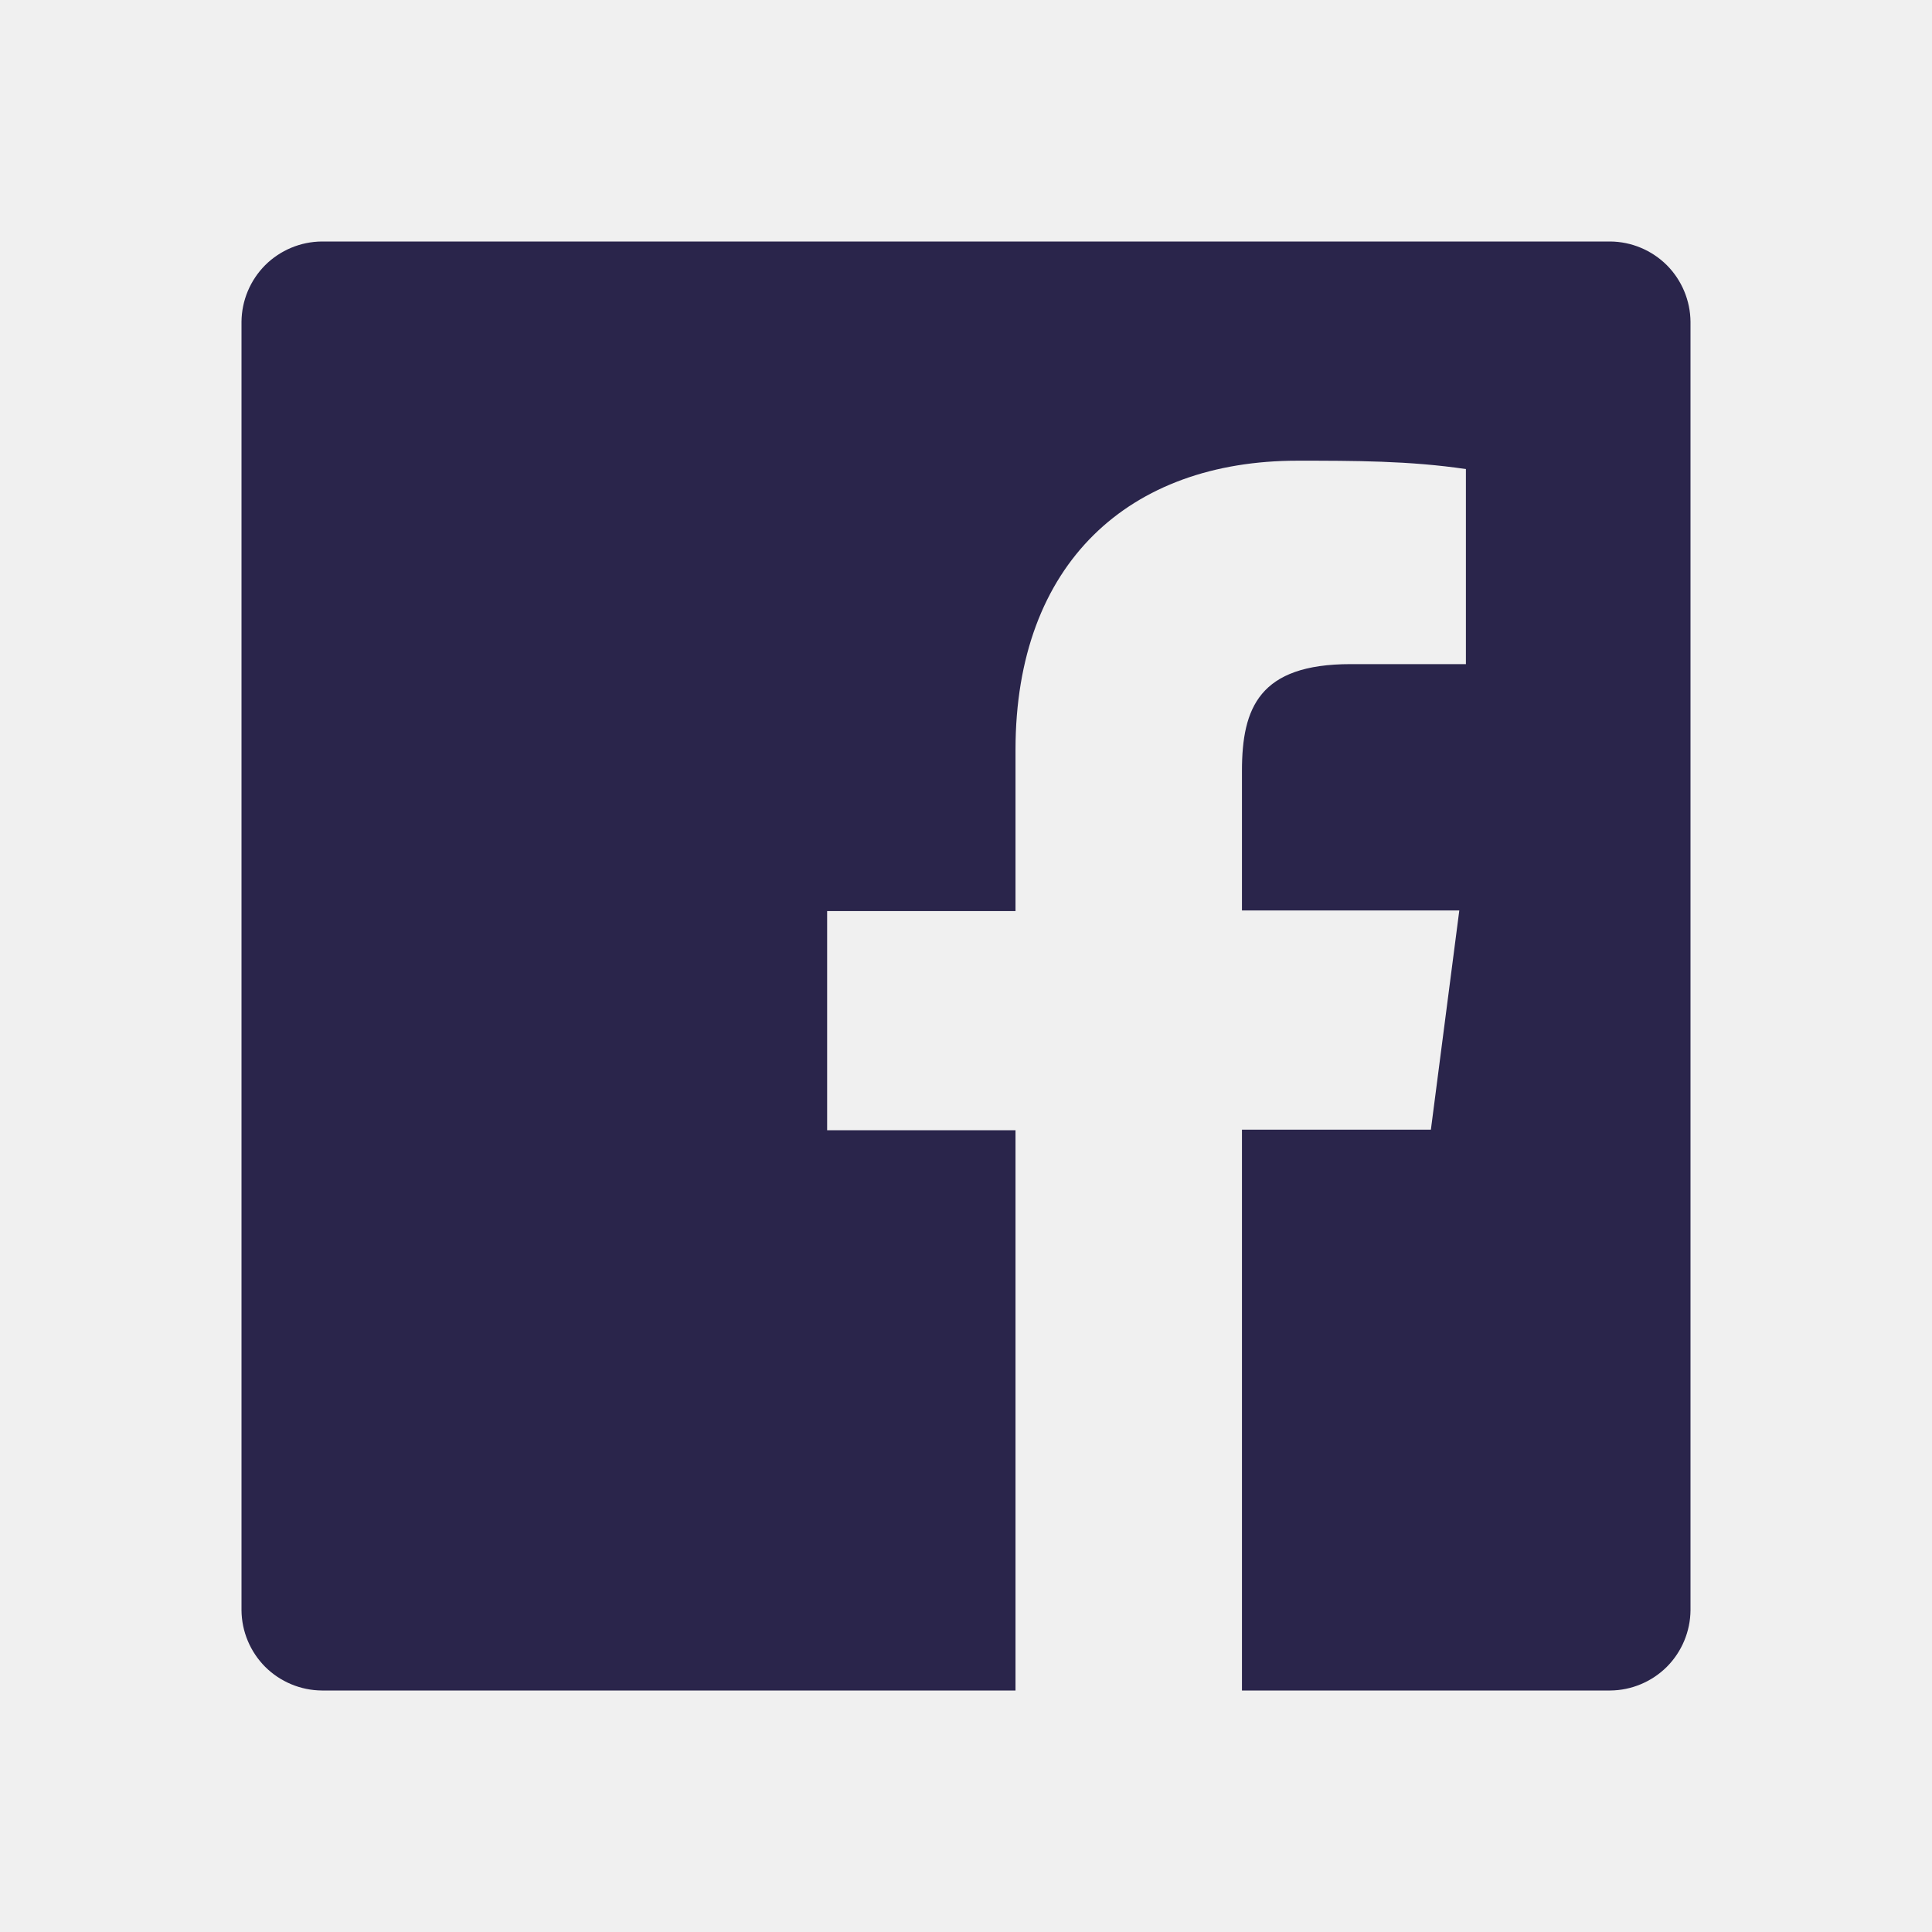
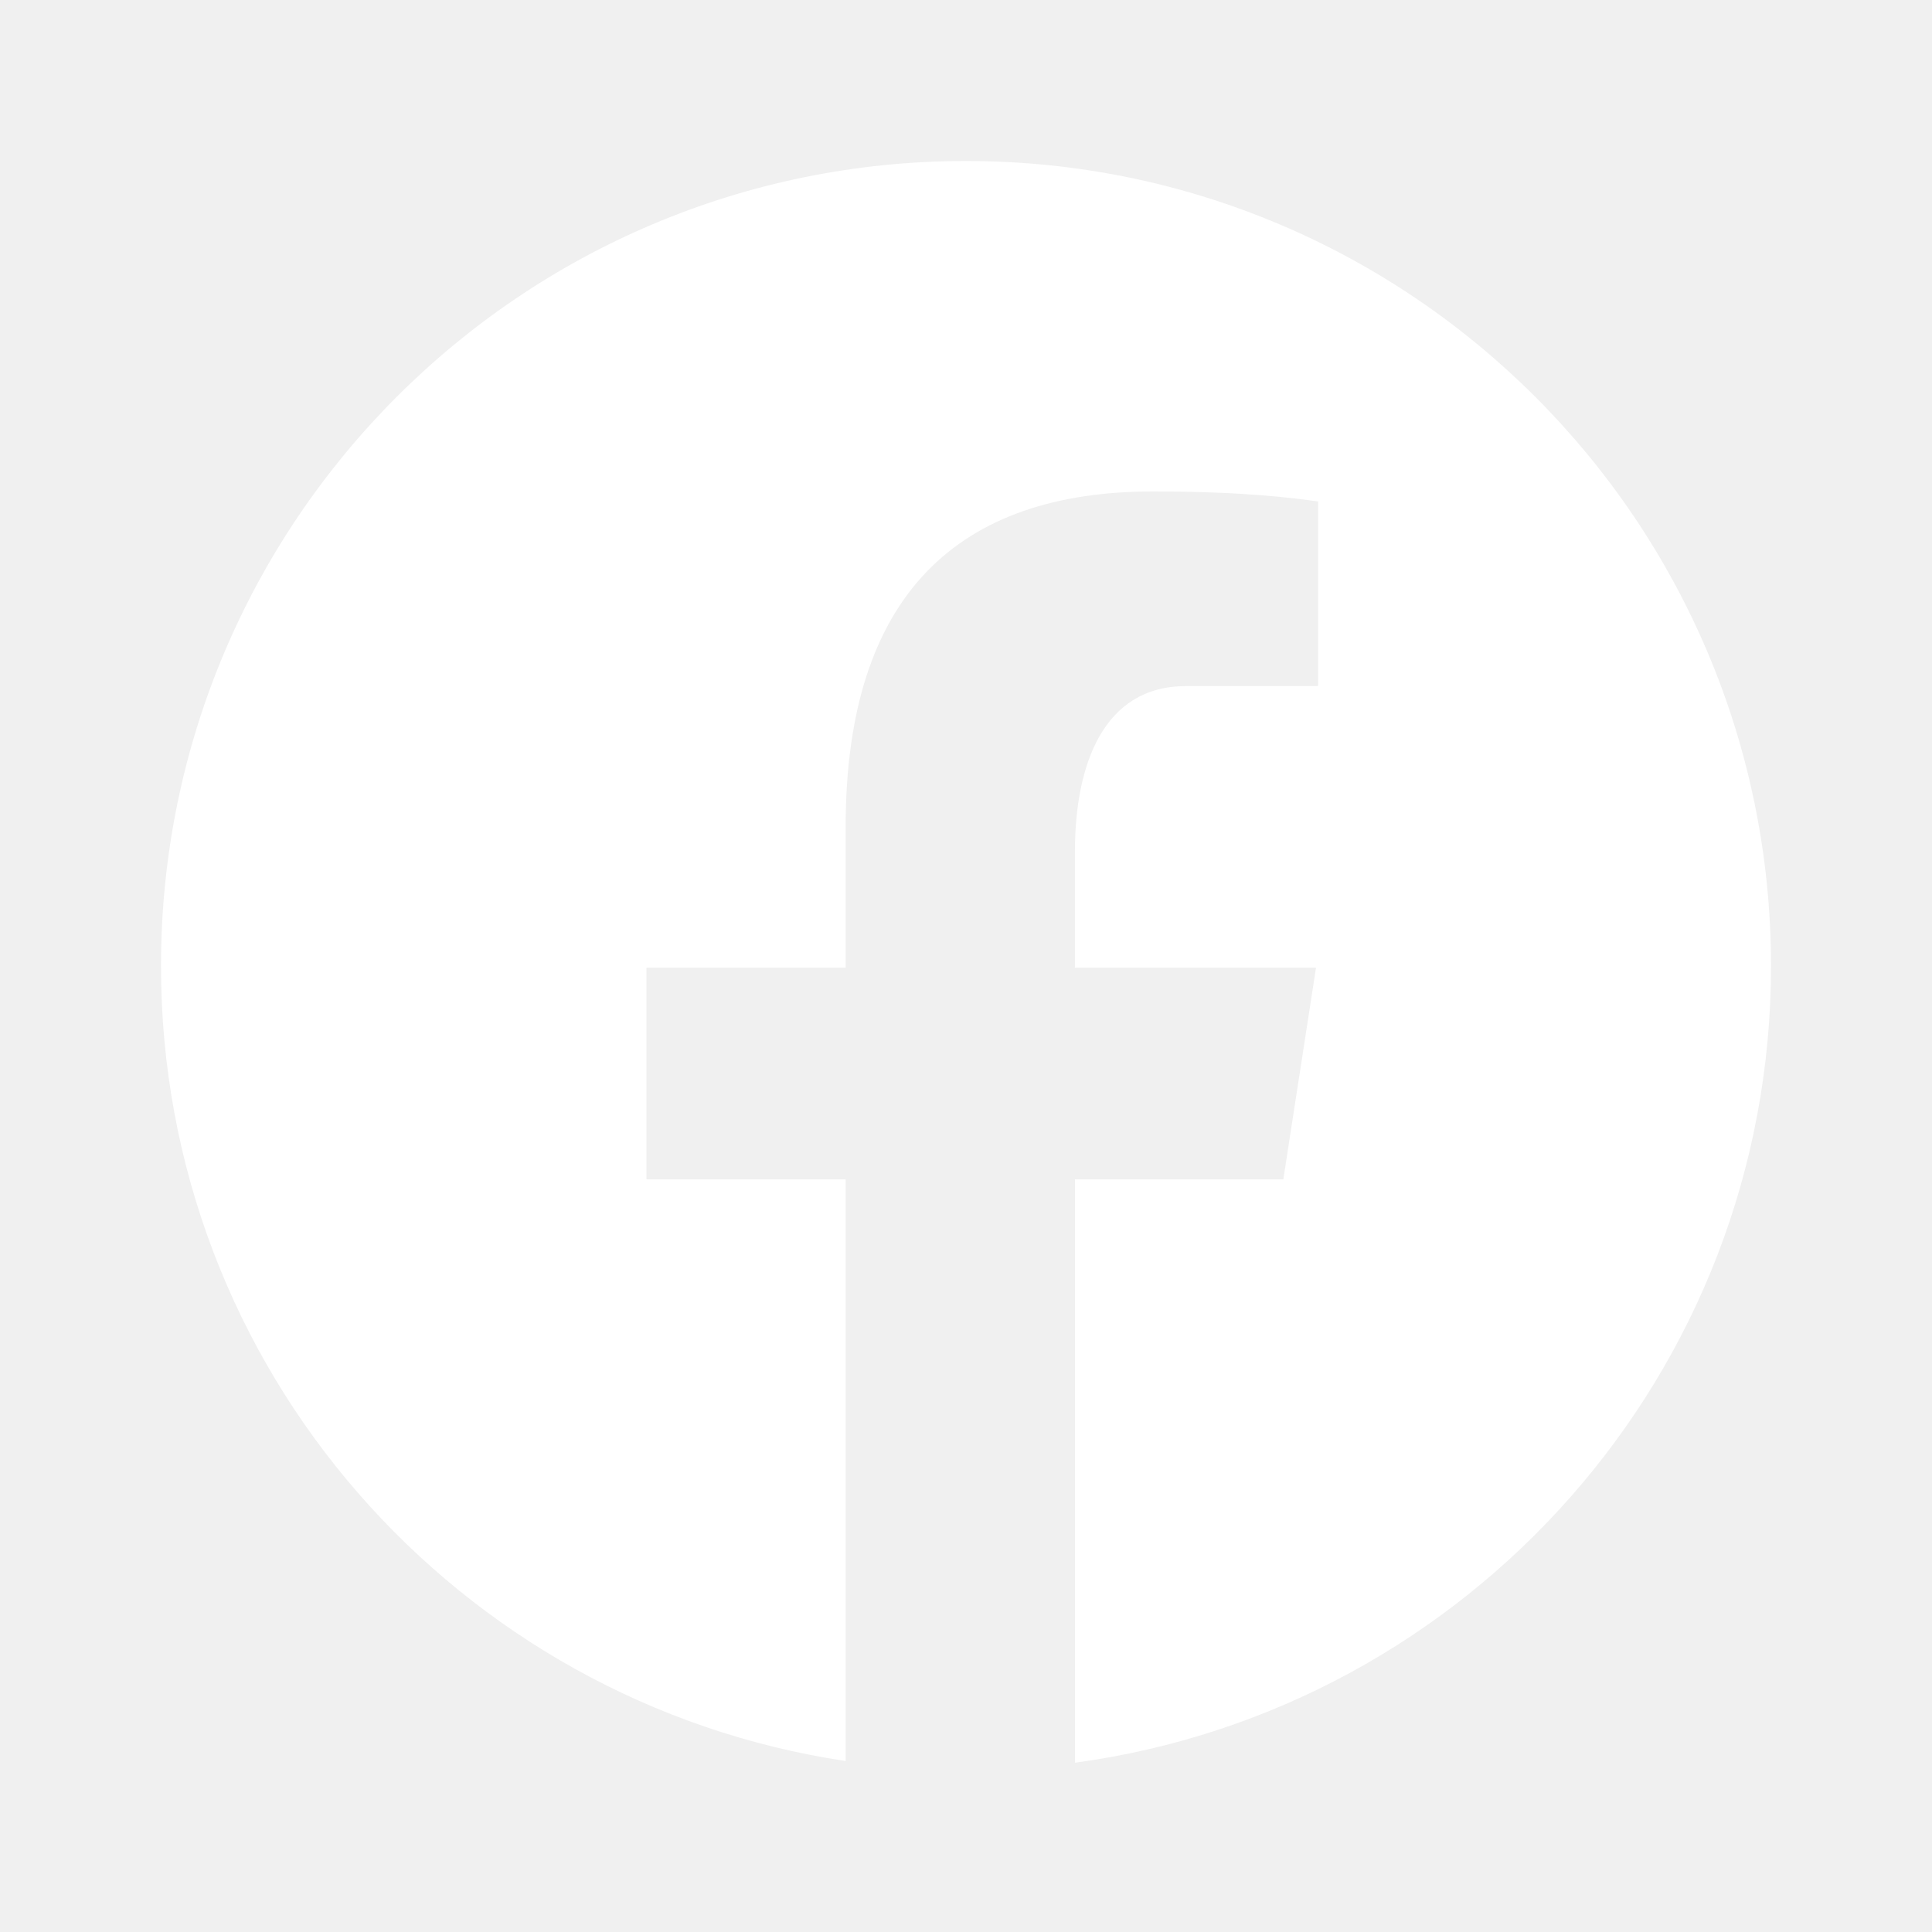
- <svg xmlns="http://www.w3.org/2000/svg" width="24" height="24" viewBox="0 0 24 24" fill="none">
-   <rect width="24" height="24" fill="white" style="mix-blend-mode:multiply" />
-   <path d="M20.003 3H3.998C3.734 3.002 3.481 3.108 3.294 3.294C3.108 3.481 3.002 3.734 3 3.998V20.003C3.002 20.266 3.108 20.519 3.294 20.706C3.481 20.892 3.734 20.998 3.998 21H12.615V14.04H10.275V11.318H12.615V9.315C12.615 6.99 14.033 5.723 16.117 5.723C16.815 5.723 17.512 5.723 18.21 5.827V8.25H16.777C15.645 8.25 15.428 8.79 15.428 9.578V11.31H18.128L17.775 14.033H15.428V21H20.003C20.266 20.998 20.519 20.892 20.706 20.706C20.892 20.519 20.998 20.266 21 20.003V3.998C20.998 3.734 20.892 3.481 20.706 3.294C20.519 3.108 20.266 3.002 20.003 3Z" fill="#2A254B" />
+ <svg xmlns="http://www.w3.org/2000/svg" viewBox="0,0,256,256" width="24px" height="24px" fill-rule="nonzero">
+   <g fill="#ffffff" fill-rule="nonzero" stroke="none" stroke-width="1" stroke-linecap="butt" stroke-linejoin="miter" stroke-miterlimit="10" stroke-dasharray="" stroke-dashoffset="0" font-family="none" font-weight="none" font-size="none" text-anchor="none" style="mix-blend-mode: normal">
+     <g transform="scale(10.66667,10.66667)">
+       <path d="M12,2c-5.523,0 -10,4.477 -10,10c0,5.013 3.693,9.153 8.505,9.876v-7.226h-2.474v-2.629h2.474v-1.749c0,-2.896 1.411,-4.167 3.818,-4.167c1.153,0 1.762,0.085 2.051,0.124v2.294h-1.642c-1.022,0 -1.379,0.969 -1.379,2.061v1.437h2.995l-0.406,2.629h-2.588v7.247c4.881,-0.661 8.646,-4.835 8.646,-9.897c0,-5.523 -4.477,-10 -10,-10z" />
+     </g>
+   </g>
</svg>
